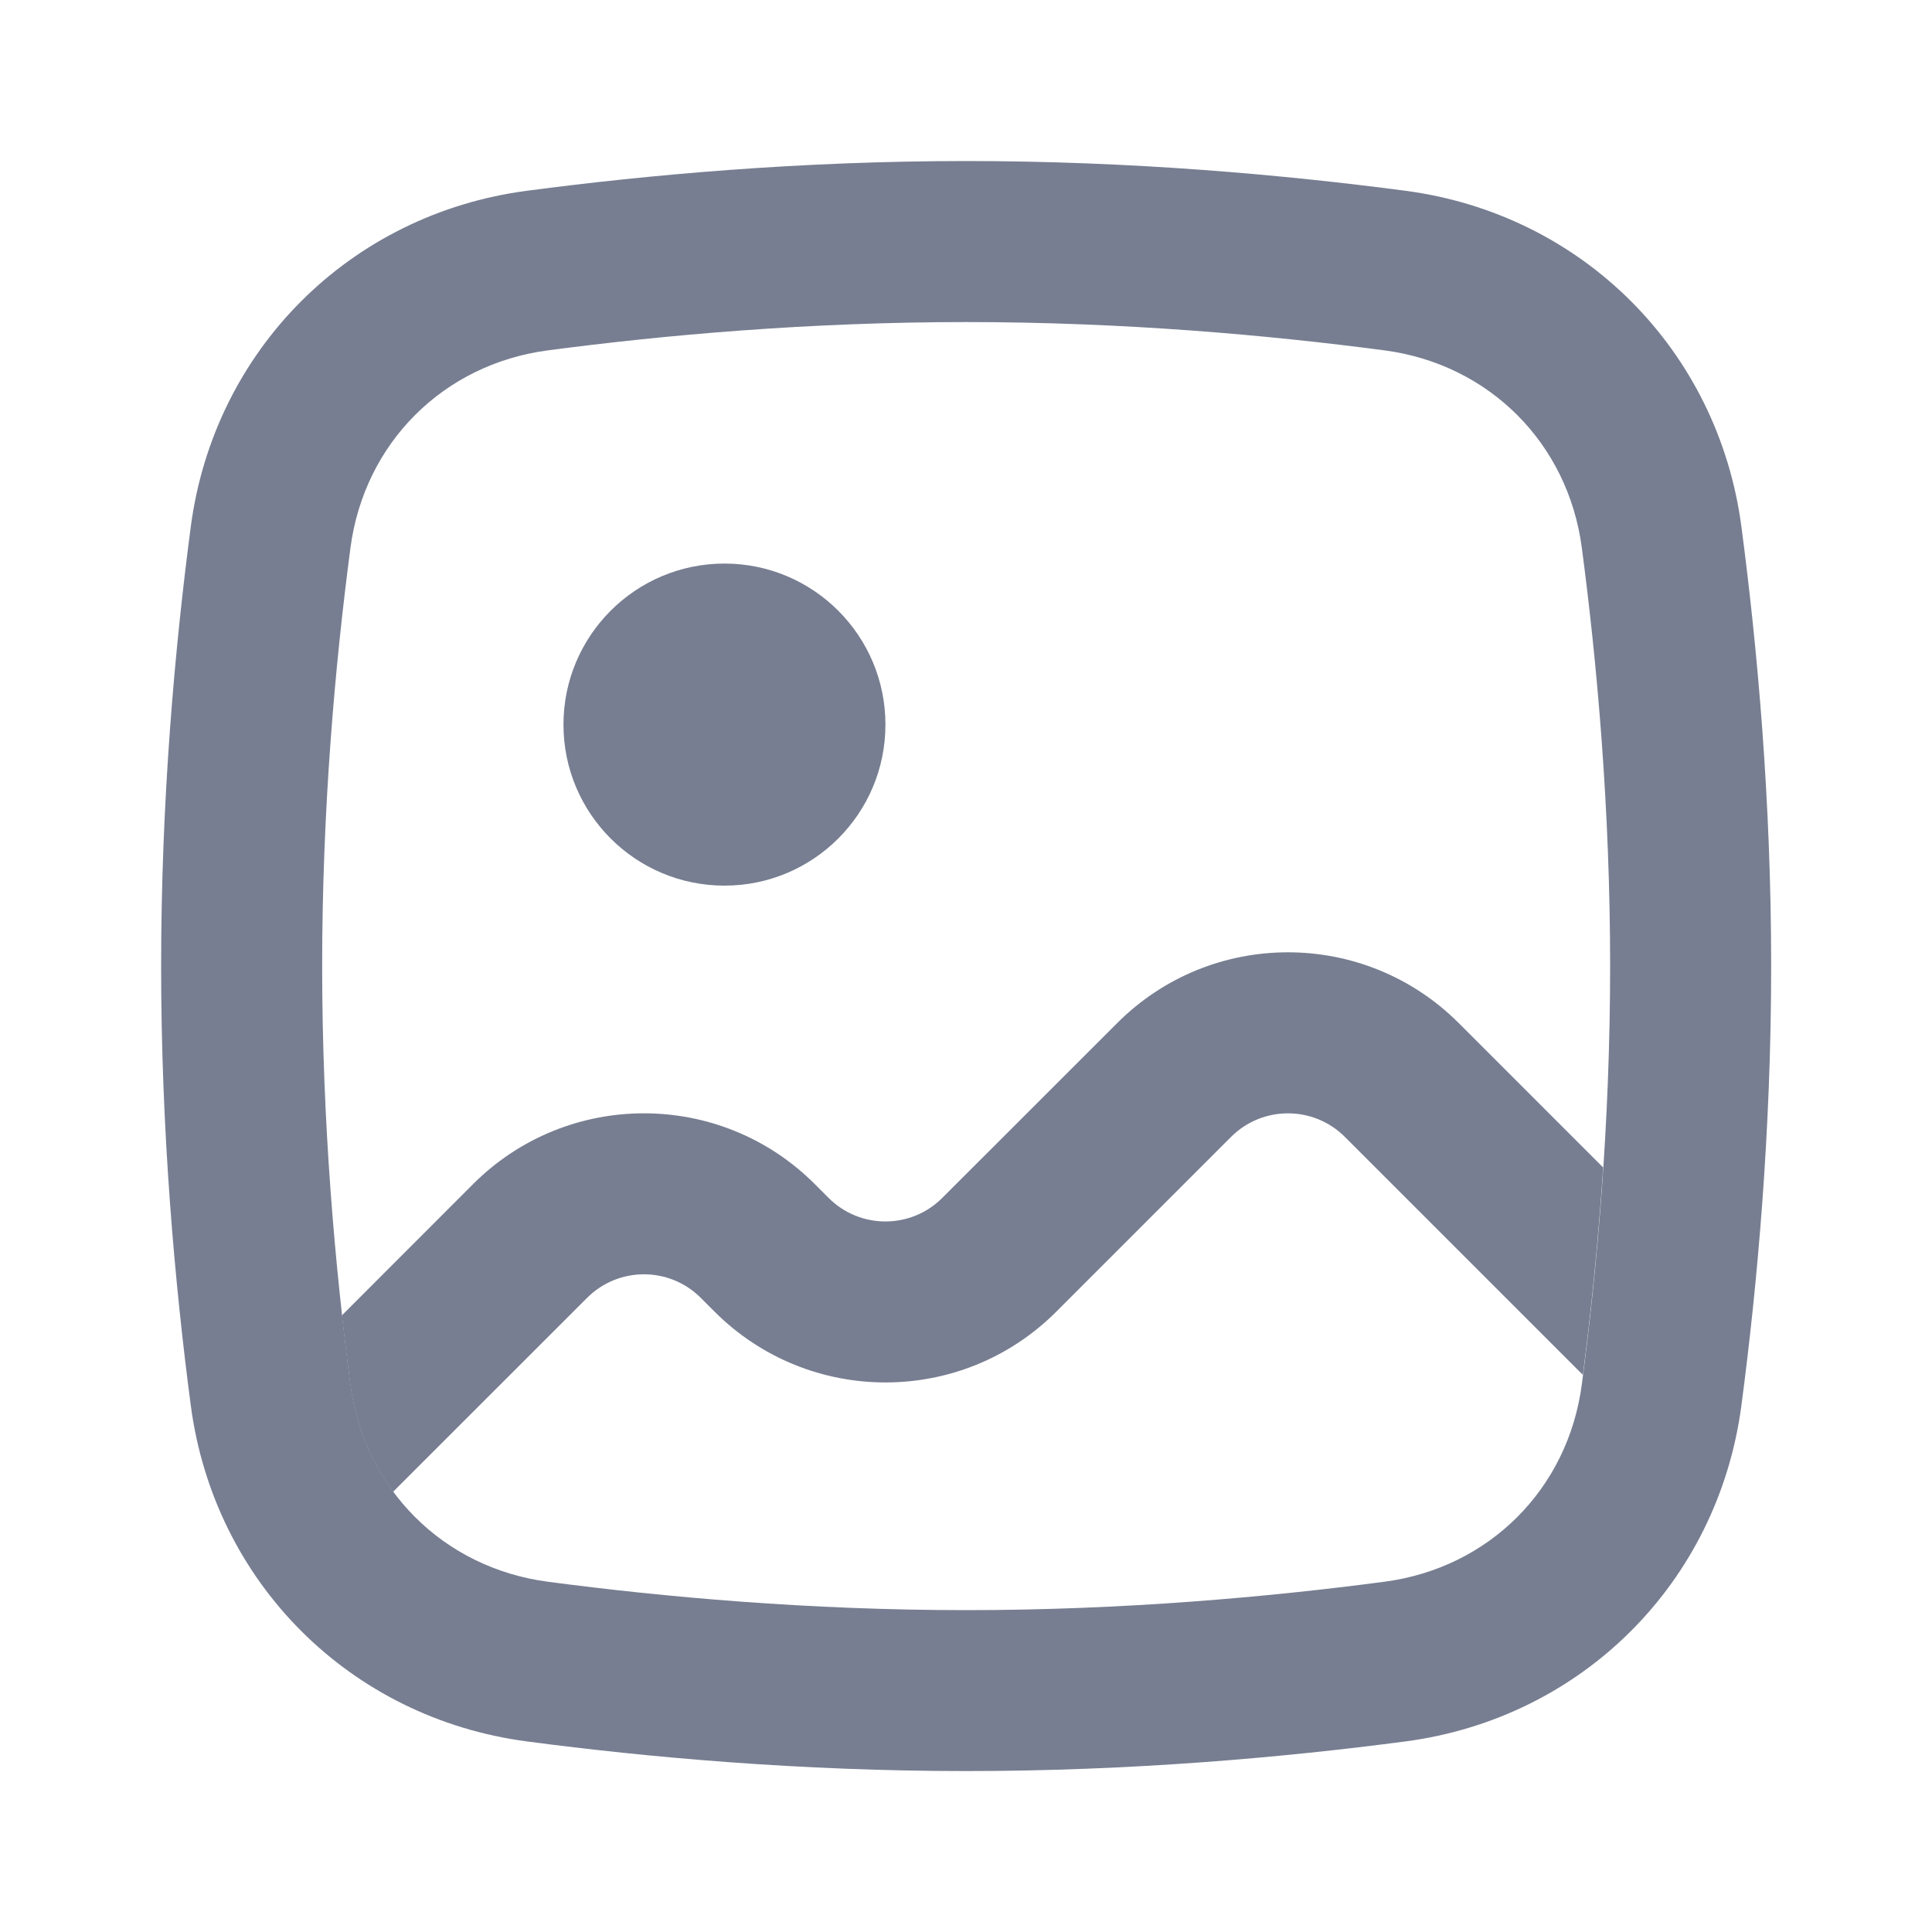
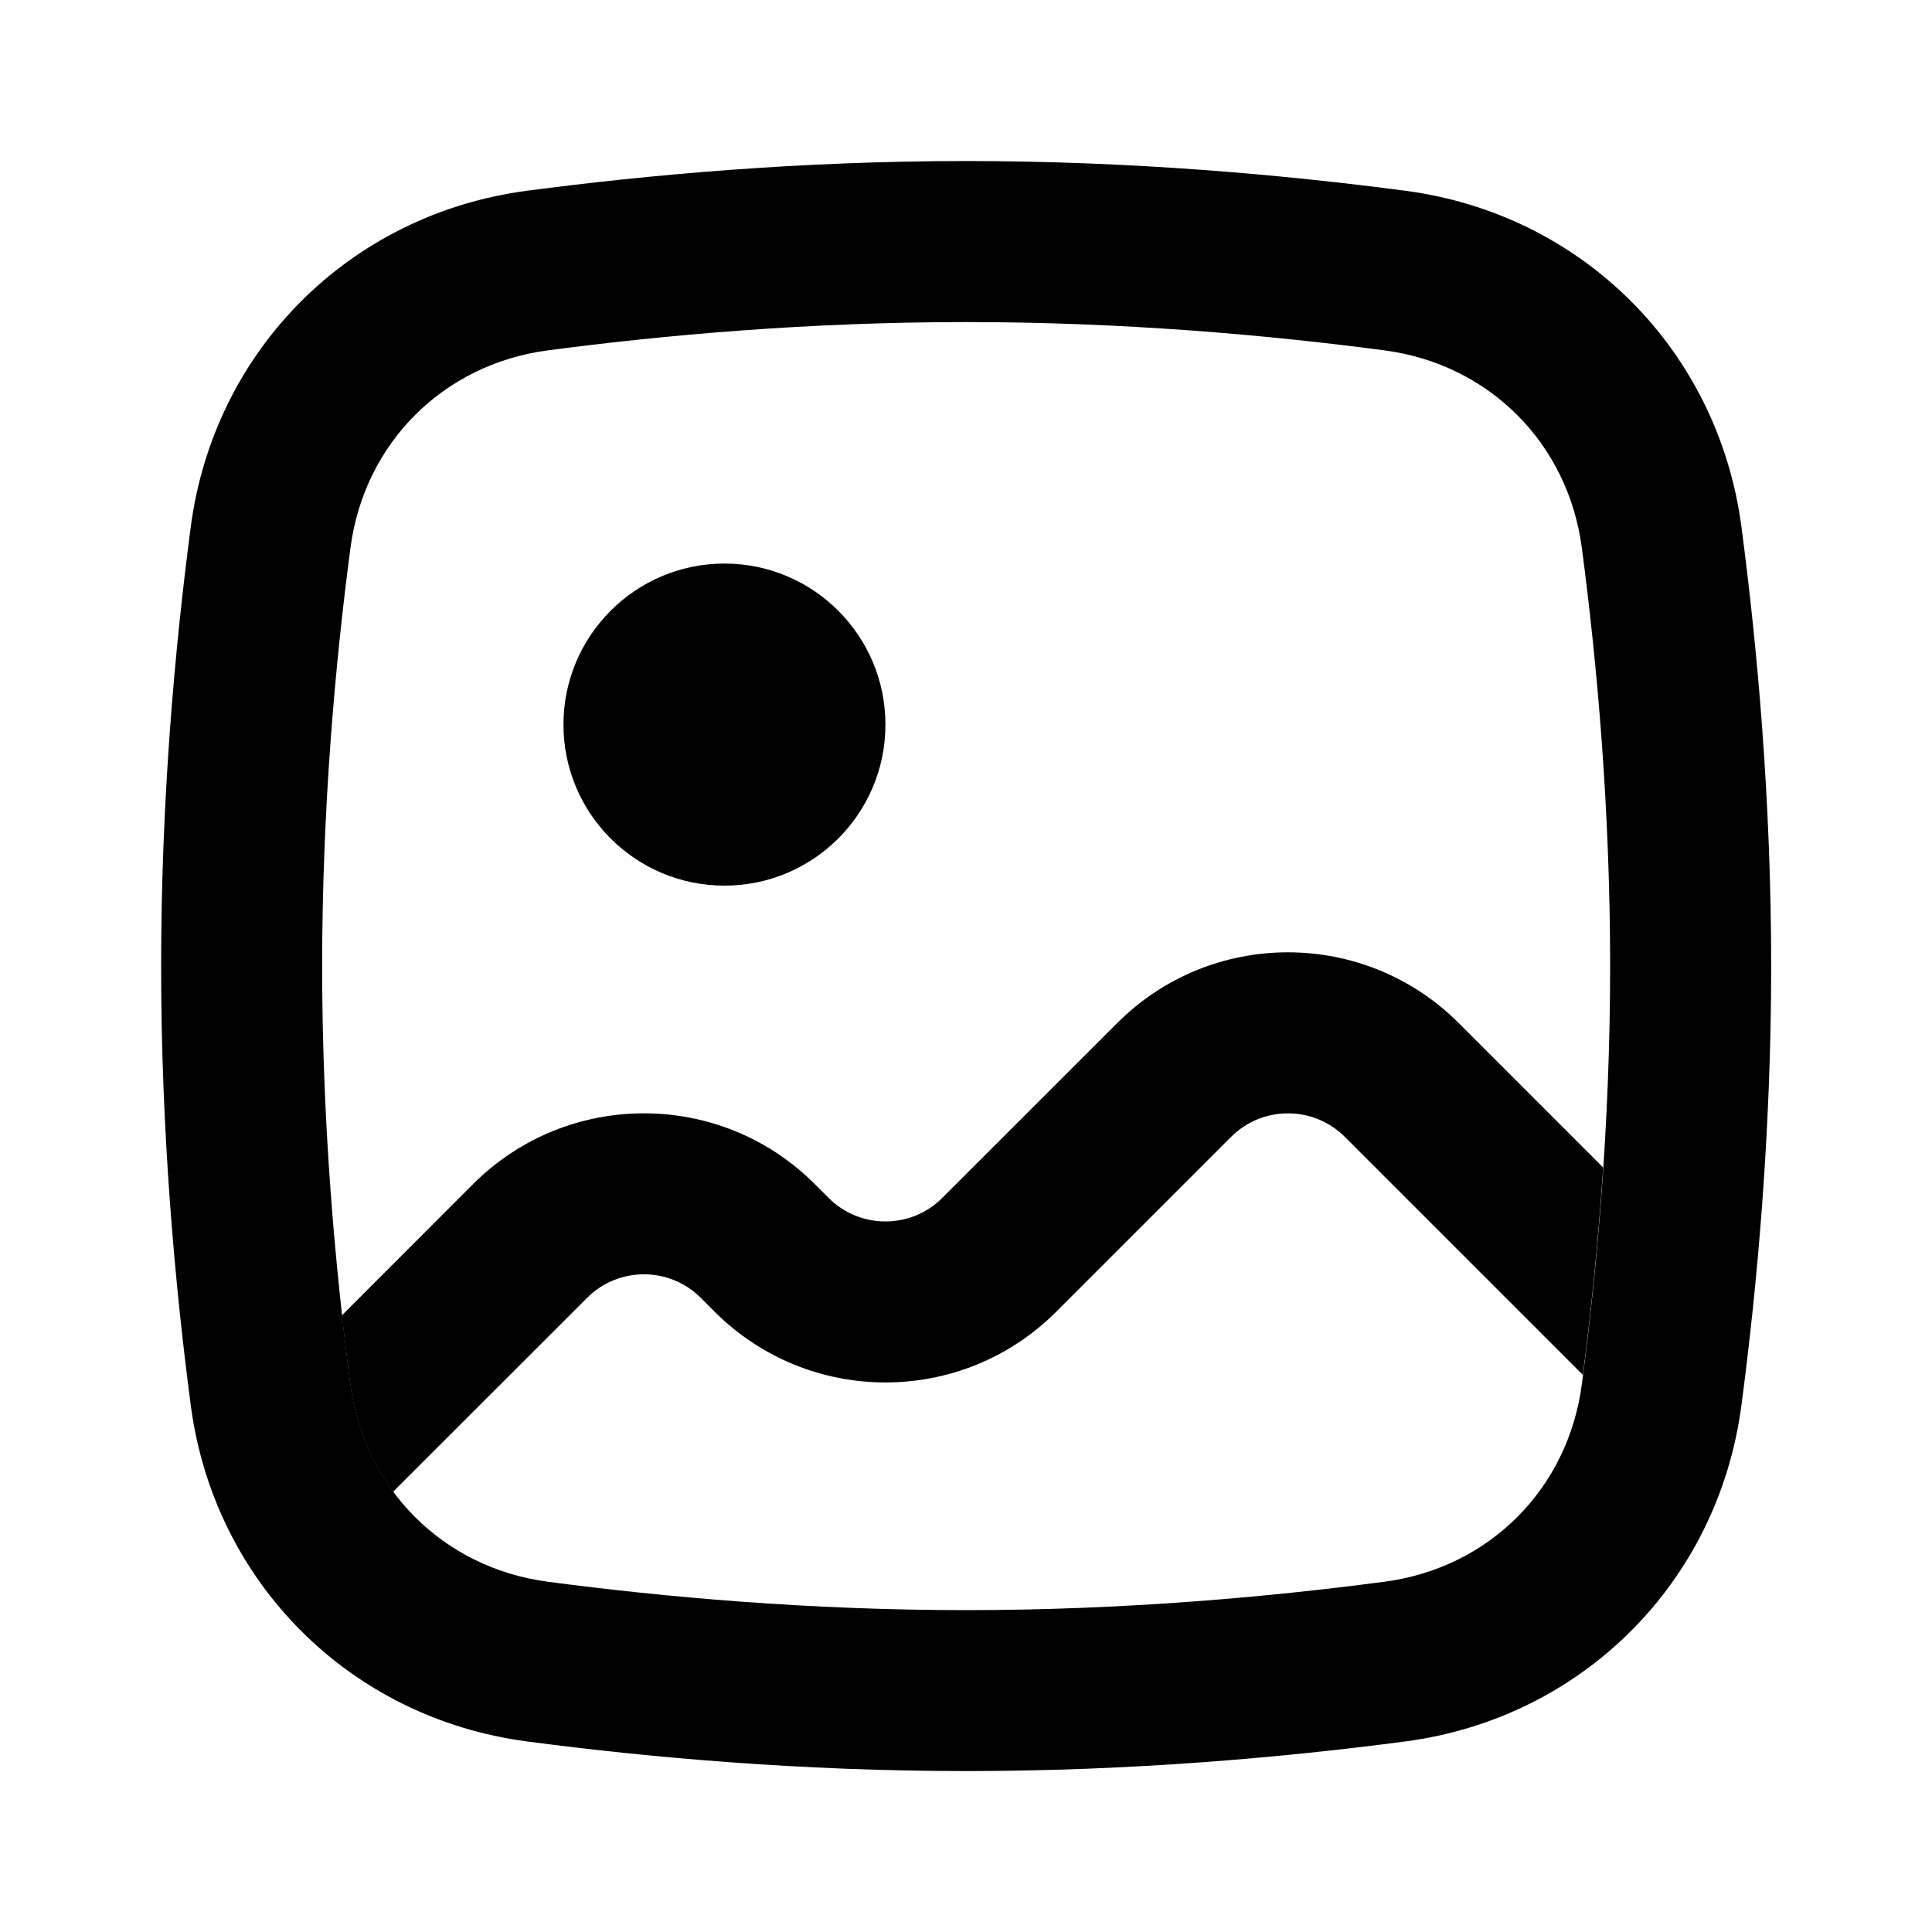
<svg xmlns="http://www.w3.org/2000/svg" width="20" height="20" viewBox="0 0 20 20" fill="none">
-   <path fill-rule="evenodd" clip-rule="evenodd" d="M10.001 3.334C8.374 3.334 6.875 3.468 5.671 3.627C4.588 3.77 3.771 4.587 3.628 5.671C3.469 6.874 3.335 8.374 3.335 10.001C3.335 11.628 3.469 13.127 3.628 14.331C3.771 15.414 4.588 16.231 5.671 16.374C6.875 16.533 8.374 16.668 10.001 16.668C11.628 16.668 13.128 16.533 14.332 16.374C15.415 16.231 16.232 15.414 16.375 14.331C16.534 13.127 16.668 11.628 16.668 10.001C16.668 8.374 16.534 6.874 16.375 5.671C16.232 4.587 15.415 3.77 14.332 3.627C13.128 3.468 11.628 3.334 10.001 3.334ZM5.453 1.975C3.622 2.217 2.217 3.622 1.975 5.452C1.809 6.711 1.668 8.285 1.668 10.001C1.668 11.716 1.809 13.291 1.975 14.549C2.217 16.38 3.622 17.785 5.453 18.027C6.711 18.193 8.286 18.334 10.001 18.334C11.717 18.334 13.291 18.193 14.55 18.027C16.38 17.785 17.785 16.38 18.027 14.549C18.193 13.291 18.335 11.716 18.335 10.001C18.335 8.285 18.193 6.711 18.027 5.452C17.785 3.622 16.38 2.217 14.55 1.975C13.291 1.809 11.717 1.667 10.001 1.667C8.286 1.667 6.711 1.809 5.453 1.975Z" fill="#777E91" />
-   <path d="M7.5 9.168C8.42 9.168 9.166 8.422 9.166 7.501C9.166 6.581 8.42 5.834 7.5 5.834C6.579 5.834 5.833 6.581 5.833 7.501C5.833 8.422 6.579 9.168 7.5 9.168Z" fill="#777E91" />
-   <path d="M15.101 10.591L16.596 12.086C16.544 12.866 16.469 13.59 16.386 14.233L13.922 11.769C13.597 11.444 13.069 11.444 12.744 11.769L10.934 13.579C9.958 14.555 8.375 14.555 7.398 13.579L7.255 13.436C6.93 13.11 6.402 13.11 6.077 13.436L4.069 15.443C3.837 15.128 3.681 14.749 3.626 14.331C3.596 14.103 3.567 13.865 3.539 13.617L4.898 12.257C5.875 11.281 7.458 11.281 8.434 12.257L8.577 12.4C8.902 12.726 9.43 12.726 9.755 12.4L11.565 10.591C12.541 9.614 14.124 9.614 15.101 10.591Z" fill="#777E91" />
+   <path fill-rule="evenodd" clip-rule="evenodd" d="M10.001 3.334C8.374 3.334 6.875 3.468 5.671 3.627C4.588 3.77 3.771 4.587 3.628 5.671C3.469 6.874 3.335 8.374 3.335 10.001C3.335 11.628 3.469 13.127 3.628 14.331C3.771 15.414 4.588 16.231 5.671 16.374C6.875 16.533 8.374 16.668 10.001 16.668C11.628 16.668 13.128 16.533 14.332 16.374C15.415 16.231 16.232 15.414 16.375 14.331C16.534 13.127 16.668 11.628 16.668 10.001C16.668 8.374 16.534 6.874 16.375 5.671C16.232 4.587 15.415 3.77 14.332 3.627C13.128 3.468 11.628 3.334 10.001 3.334ZM5.453 1.975C3.622 2.217 2.217 3.622 1.975 5.452C1.809 6.711 1.668 8.285 1.668 10.001C1.668 11.716 1.809 13.291 1.975 14.549C2.217 16.38 3.622 17.785 5.453 18.027C6.711 18.193 8.286 18.334 10.001 18.334C11.717 18.334 13.291 18.193 14.55 18.027C16.38 17.785 17.785 16.38 18.027 14.549C18.193 13.291 18.335 11.716 18.335 10.001C18.335 8.285 18.193 6.711 18.027 5.452C17.785 3.622 16.38 2.217 14.55 1.975C13.291 1.809 11.717 1.667 10.001 1.667C8.286 1.667 6.711 1.809 5.453 1.975Z" fill="currentColor" />
+   <path d="M7.5 9.168C8.42 9.168 9.166 8.422 9.166 7.501C9.166 6.581 8.42 5.834 7.5 5.834C6.579 5.834 5.833 6.581 5.833 7.501C5.833 8.422 6.579 9.168 7.5 9.168Z" fill="currentColor" />
+   <path d="M15.101 10.591L16.596 12.086C16.544 12.866 16.469 13.59 16.386 14.233L13.922 11.769C13.597 11.444 13.069 11.444 12.744 11.769L10.934 13.579C9.958 14.555 8.375 14.555 7.398 13.579L7.255 13.436C6.93 13.11 6.402 13.11 6.077 13.436L4.069 15.443C3.837 15.128 3.681 14.749 3.626 14.331C3.596 14.103 3.567 13.865 3.539 13.617L4.898 12.257C5.875 11.281 7.458 11.281 8.434 12.257L8.577 12.4C8.902 12.726 9.43 12.726 9.755 12.4L11.565 10.591C12.541 9.614 14.124 9.614 15.101 10.591Z" fill="currentColor" />
</svg>
